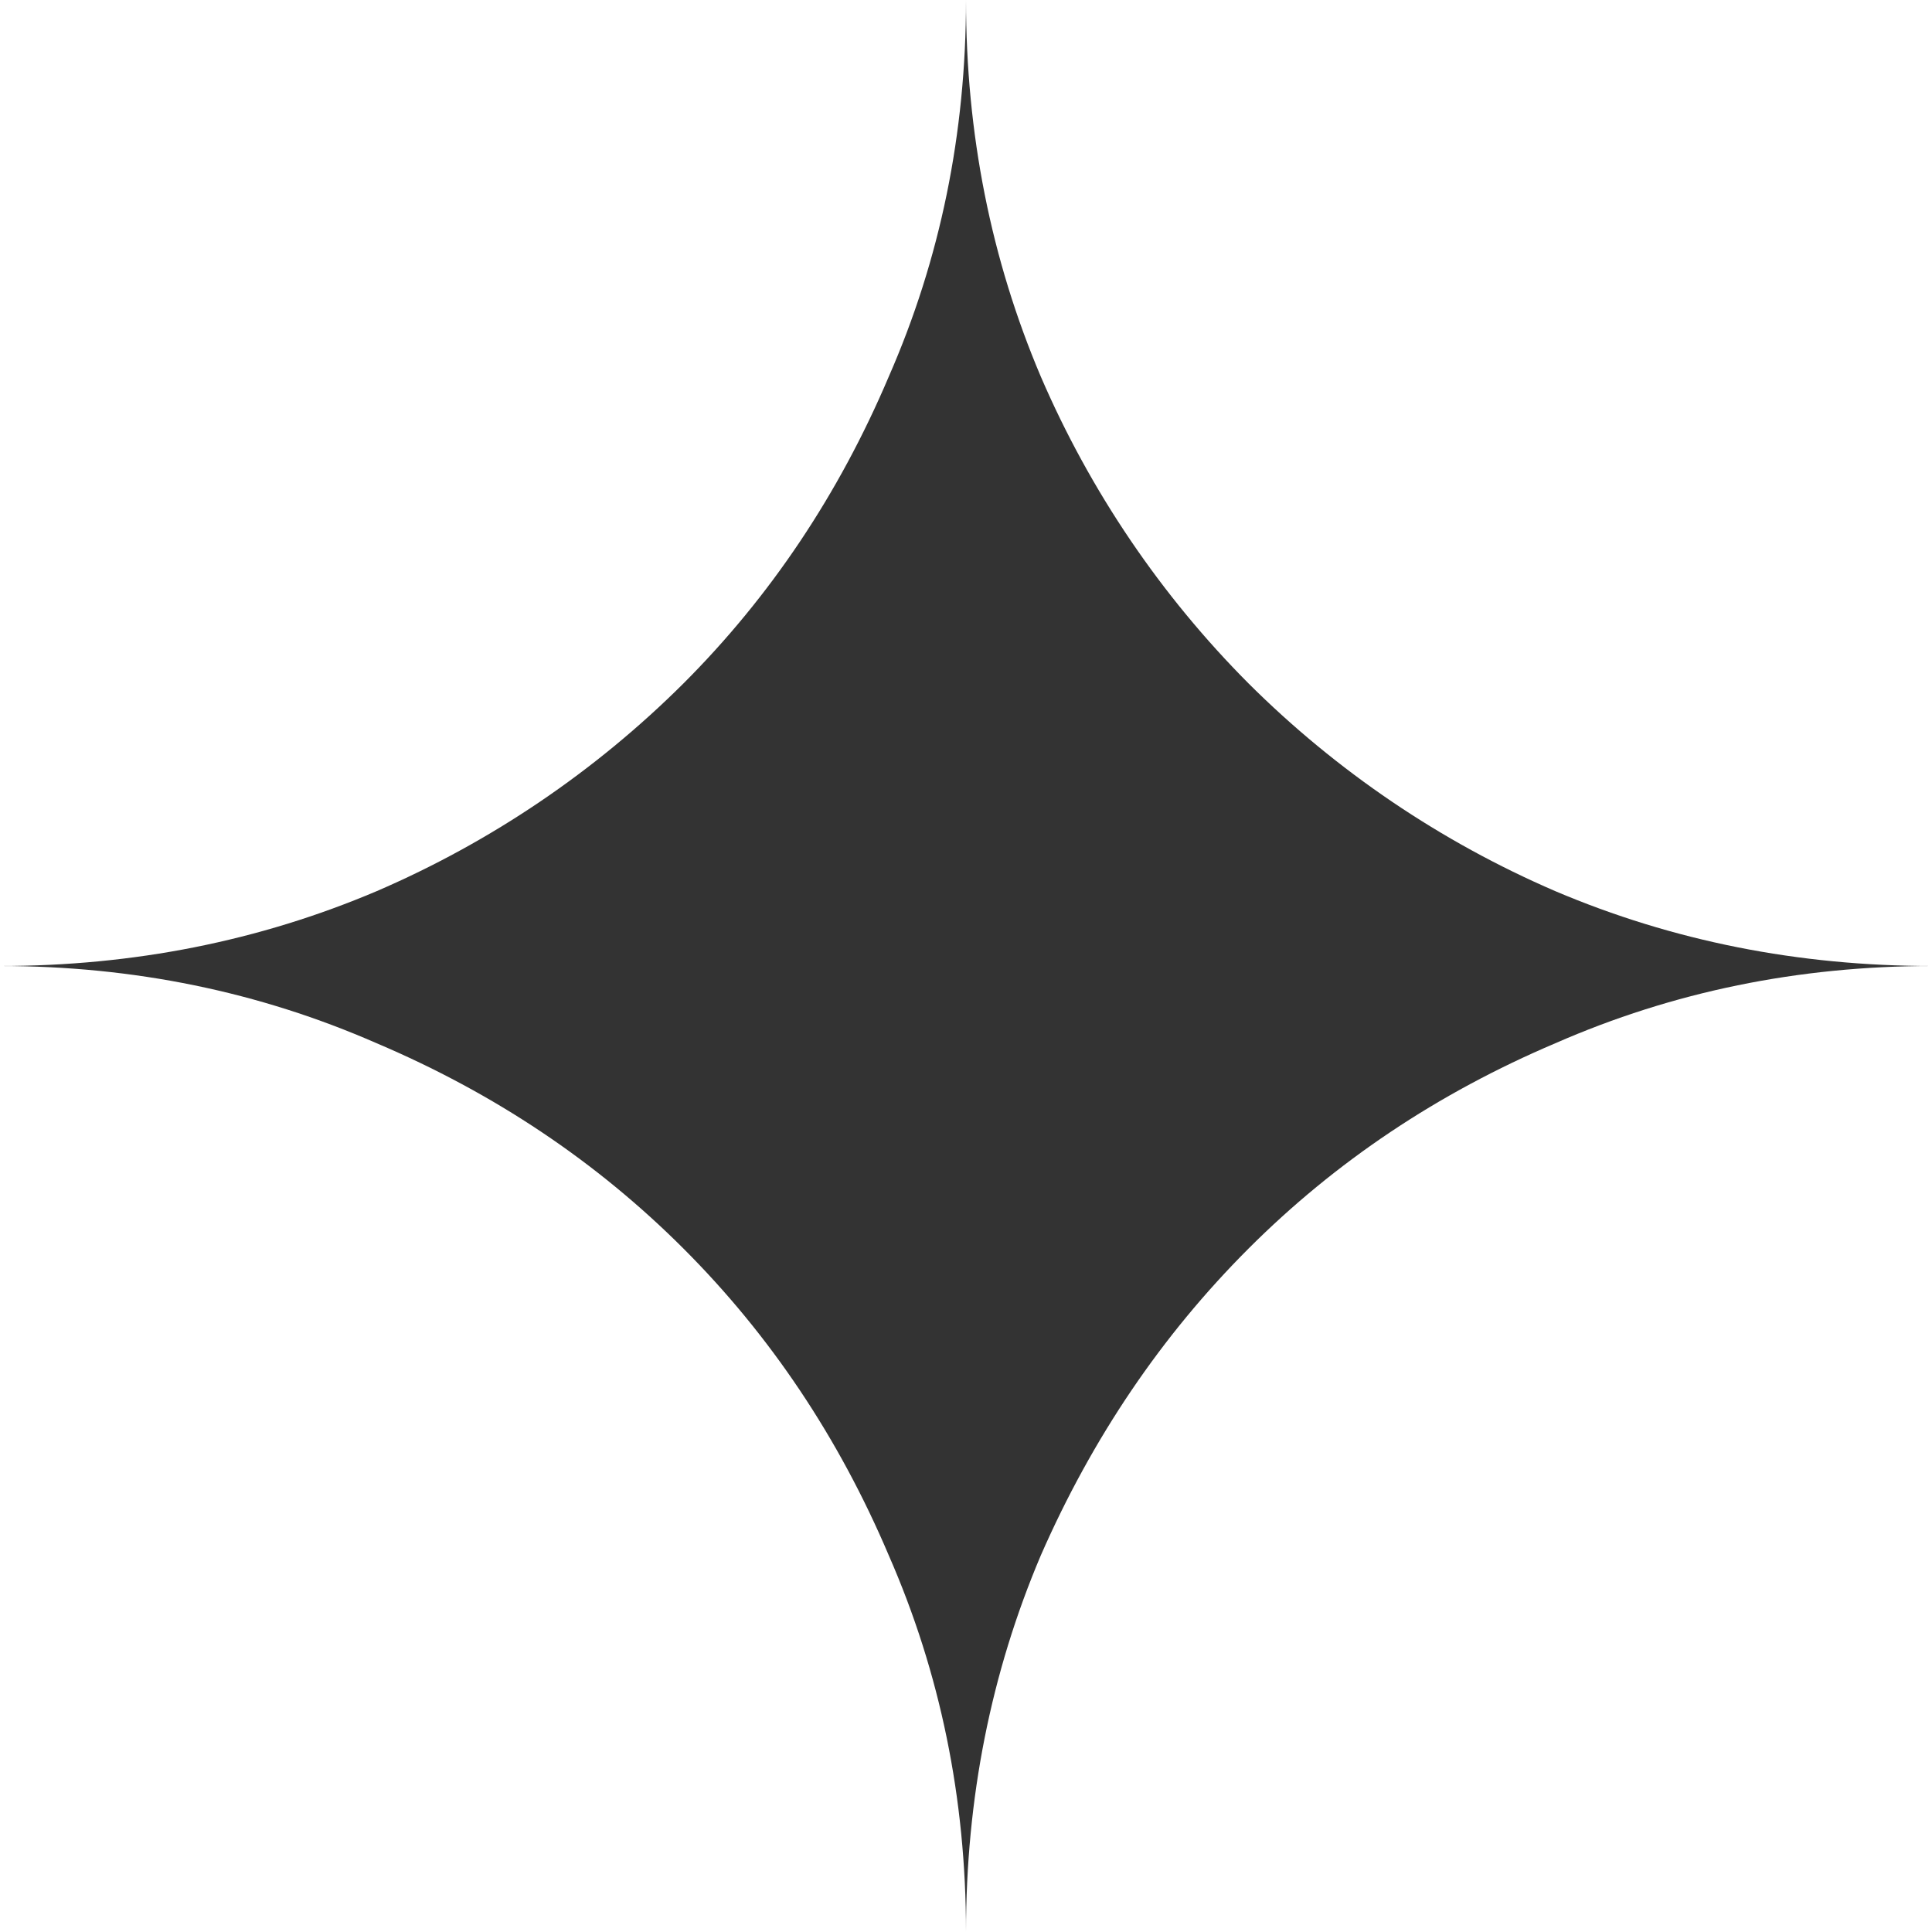
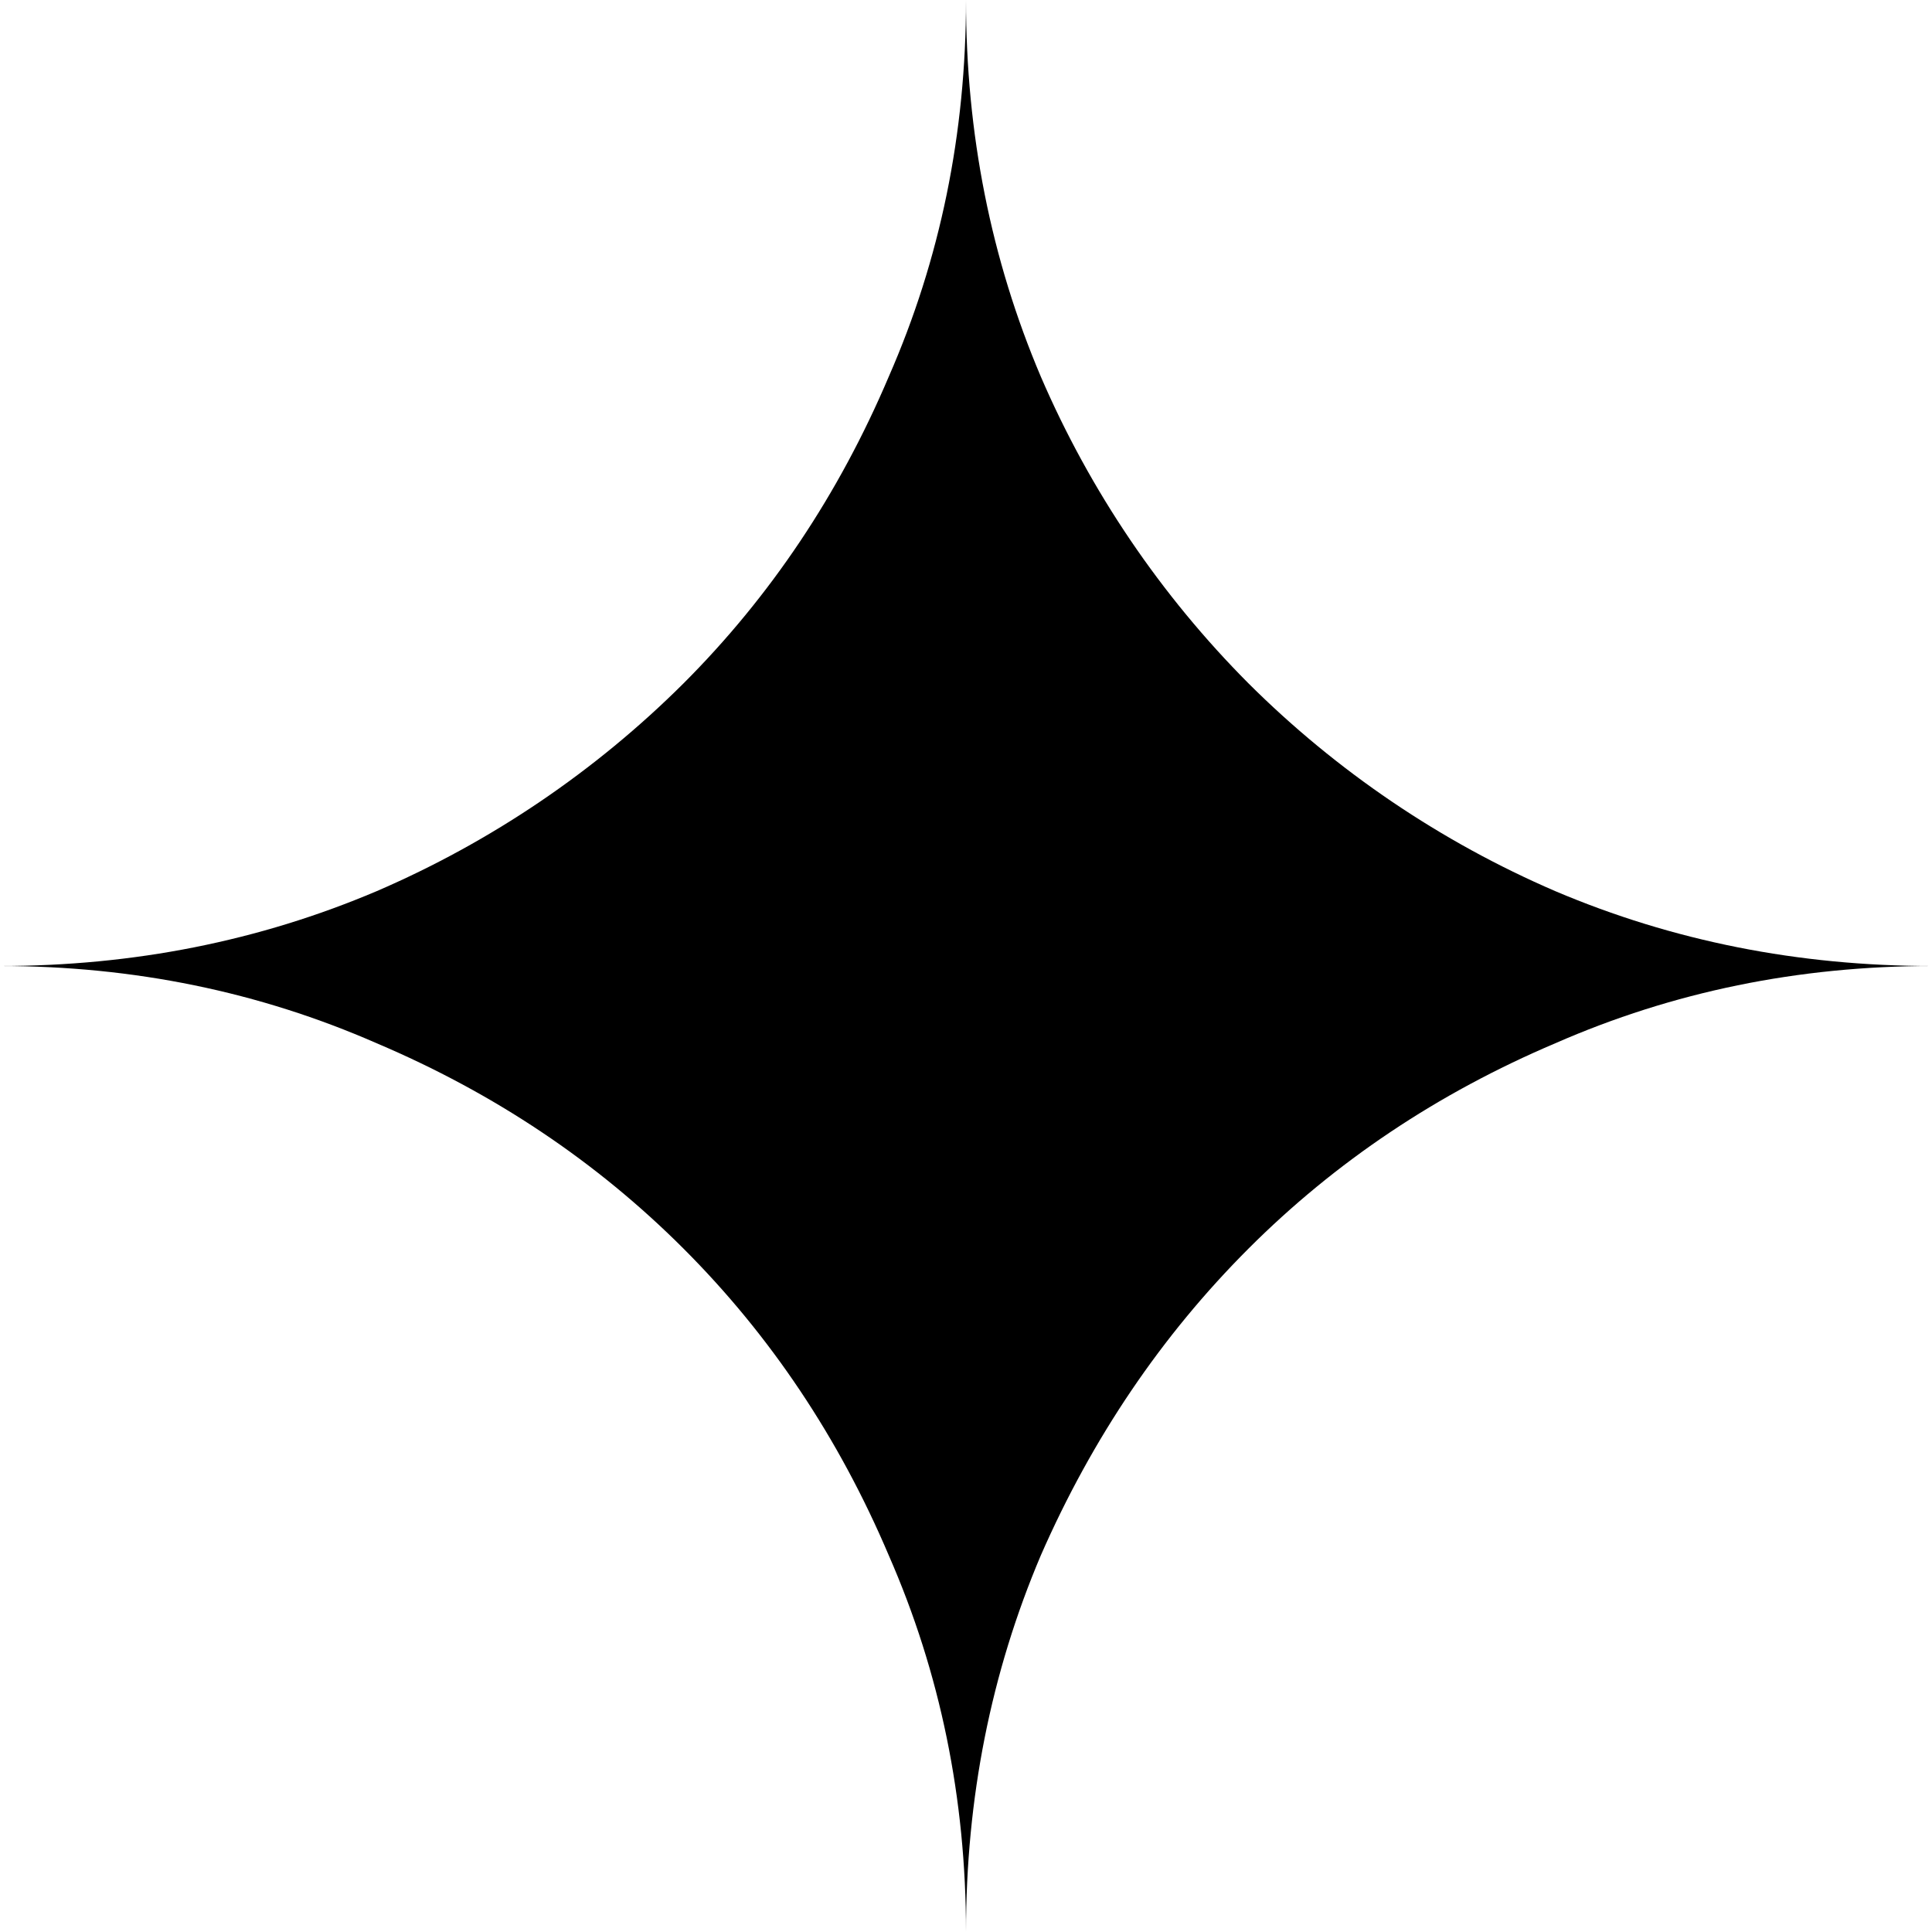
- <svg xmlns="http://www.w3.org/2000/svg" width="16" height="16" viewBox="0 0 24 24">
-   <path fill="#333" d="M11.04 19.32Q12 21.51 12 24q0-2.49.93-4.68.96-2.19 2.58-3.81t3.81-2.55Q21.51 12 24 12q-2.49 0-4.68-.93a12.3 12.3 0 0 1-3.81-2.58 12.3 12.3 0 0 1-2.58-3.81Q12 2.49 12 0q0 2.49-.96 4.68-.93 2.19-2.55 3.81a12.3 12.3 0 0 1-3.81 2.58Q2.49 12 0 12q2.49 0 4.68.96 2.19.93 3.81 2.55t2.55 3.81" />
+ <svg xmlns="http://www.w3.org/2000/svg" role="img" viewBox="0 0 24 24">
+   <path d="M11.04 19.32Q12 21.51 12 24q0-2.49.93-4.68.96-2.19 2.58-3.81t3.81-2.55Q21.51 12 24 12q-2.49 0-4.68-.93a12.3 12.3 0 0 1-3.81-2.58 12.3 12.3 0 0 1-2.58-3.81Q12 2.49 12 0q0 2.49-.96 4.68-.93 2.19-2.55 3.81a12.3 12.3 0 0 1-3.81 2.58Q2.49 12 0 12q2.49 0 4.68.96 2.19.93 3.81 2.55t2.55 3.81" />
</svg>
